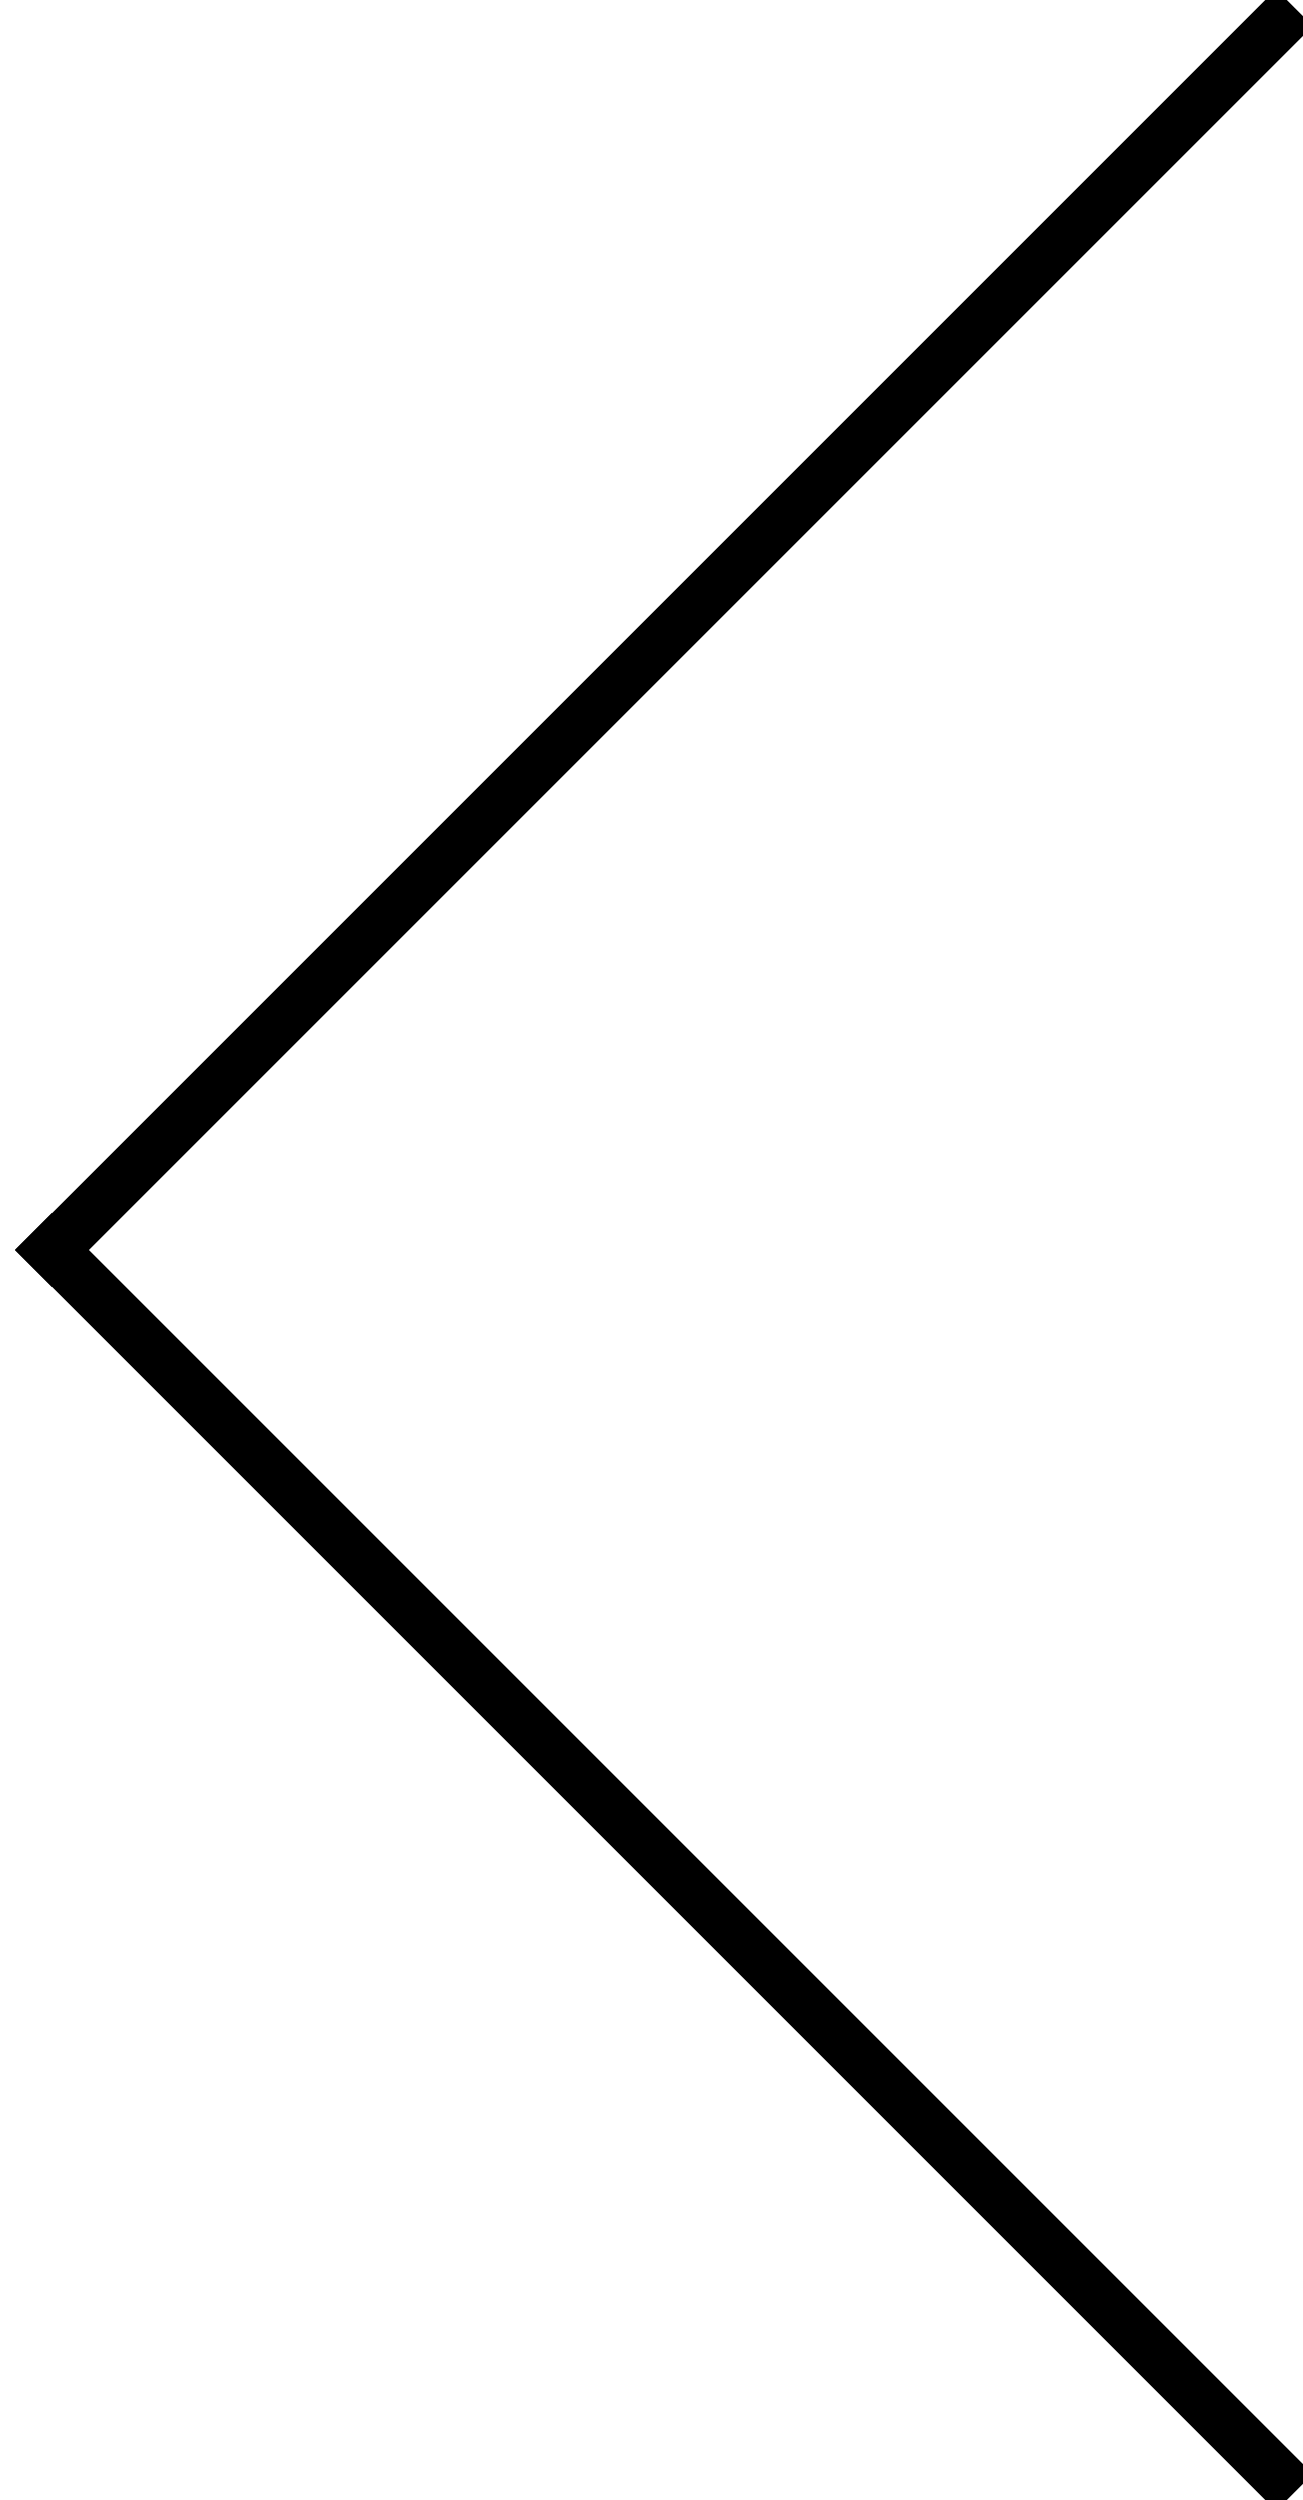
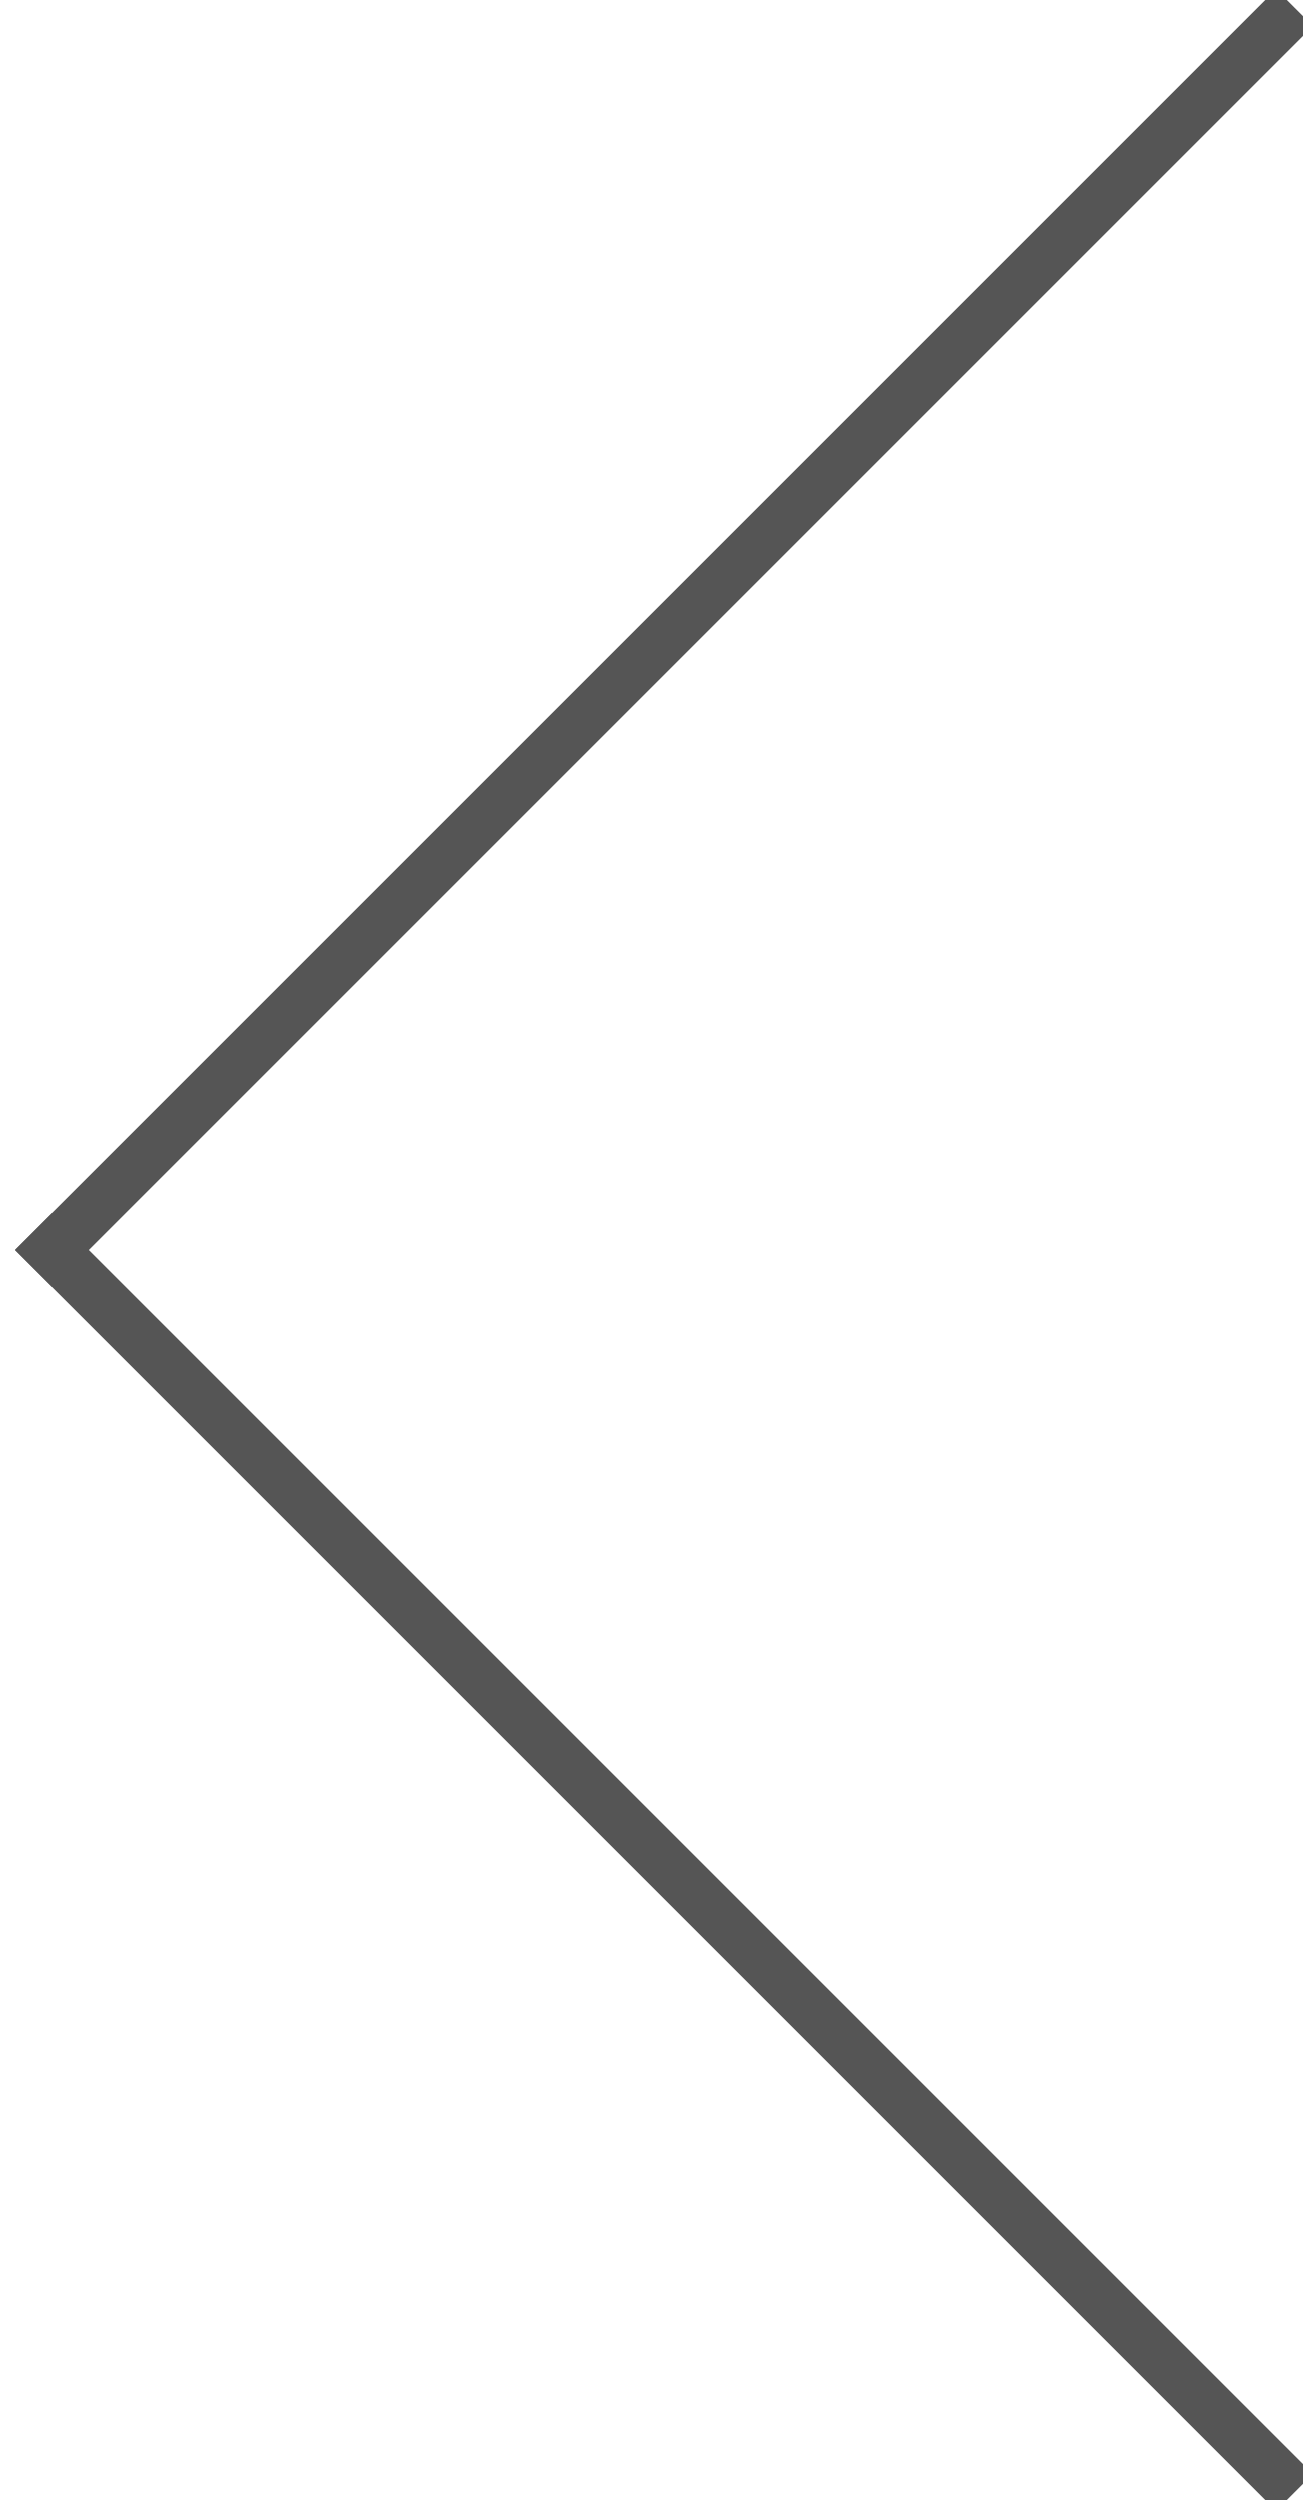
<svg xmlns="http://www.w3.org/2000/svg" viewBox="0 0 25 48" version="1.1">
  <g stroke="none" stroke-width="1" fill="none" fill-rule="evenodd" stroke-linecap="square">
-     <g transform="translate(12.5, 24) scale(-1, 1) translate(-12.5, -24) " stroke="#000000">
+     <g transform="translate(12.5, 24) scale(-1, 1) translate(-12.5, -24) " stroke="#555555">
      <path d="M0.5,0.5 L24.005,24.005" />
      <path d="M0.5,23.5 L24.005,47.005" transform="translate(12.5, 35.5) scale(1, -1) translate(-12.5, -35.5) " />
    </g>
  </g>
</svg>
